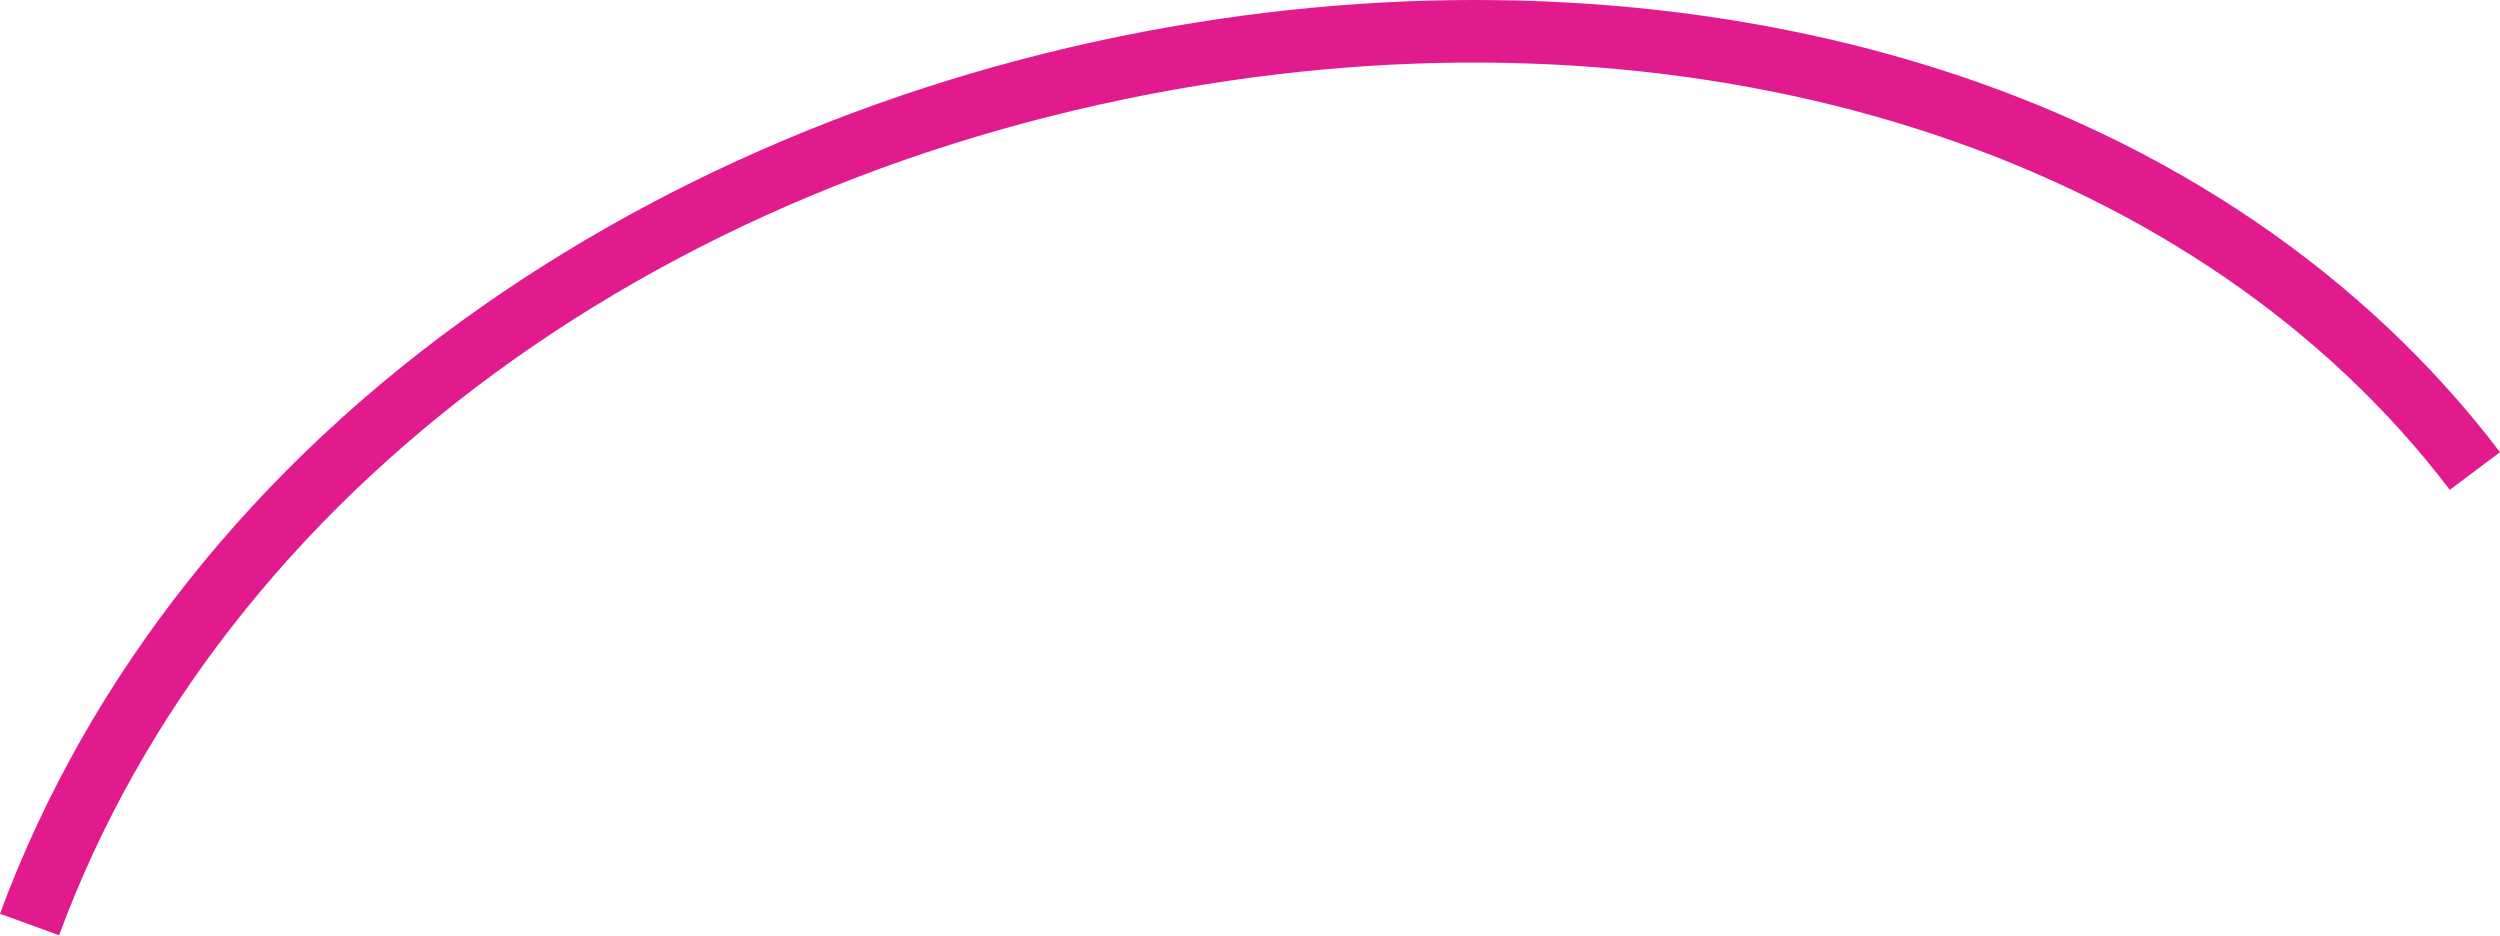
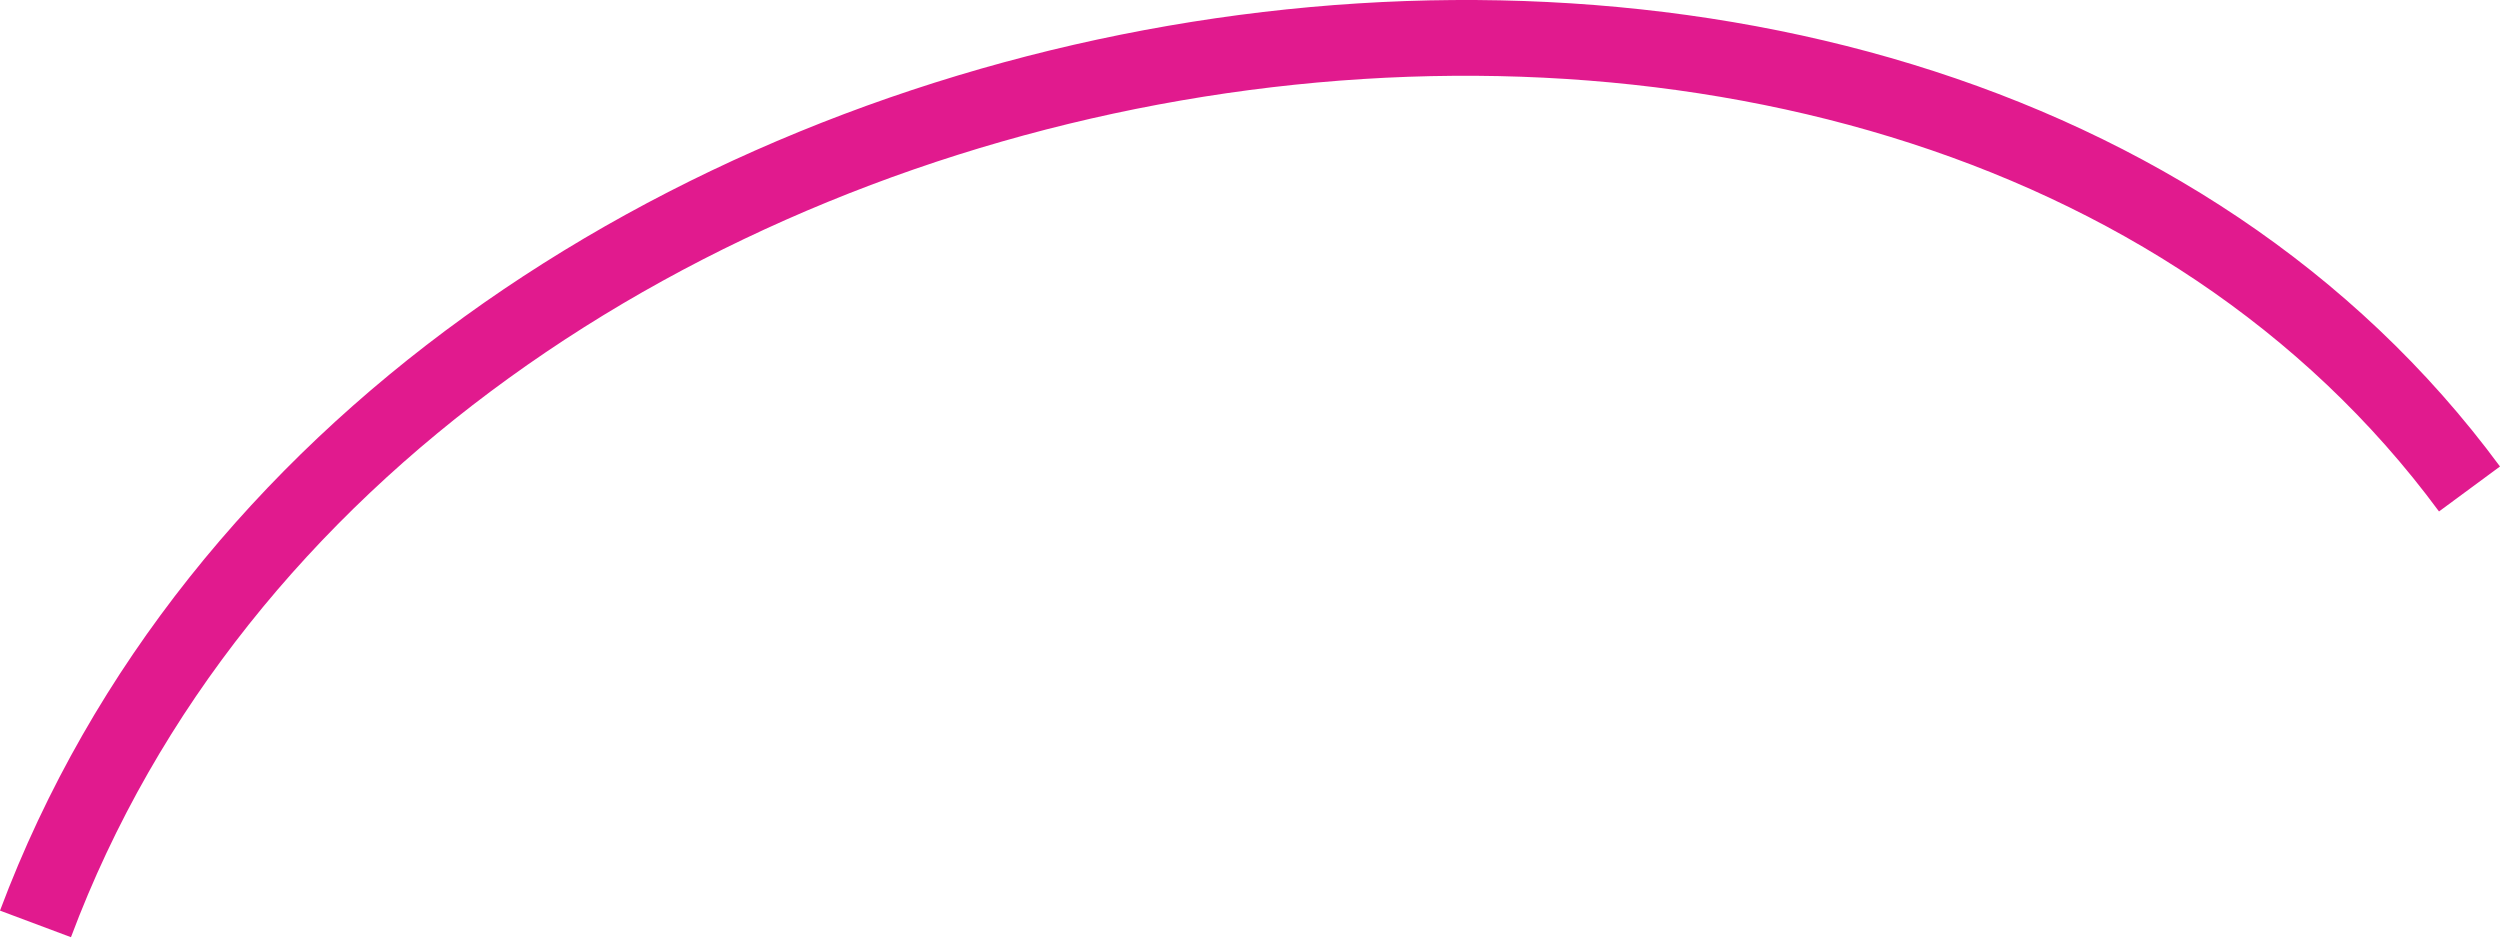
- <svg xmlns="http://www.w3.org/2000/svg" version="1.1" id="레이어_1" x="0px" y="0px" width="278px" height="104px" viewBox="0 0 278 104" enable-background="new 0 0 278 104" xml:space="preserve">
-   <path fill="#E11A8E" d="M6.57,104L0,101.606C9.782,75.104,28.346,51.733,53.685,34.02C77.194,17.585,105.481,6.555,135.487,2.12  c27.764-4.101,55.297-2.229,79.627,5.413C241.234,15.738,262.98,30.521,278,50.281l-5.584,4.189  C244.783,18.118,192.714,0.692,136.517,8.998C74.617,18.145,24.824,54.548,6.57,104z" />
+ <svg xmlns="http://www.w3.org/2000/svg" version="1.1" id="레이어_1" x="0px" y="0px" width="230.954px" height="86.579px" viewBox="0 0 230.954 86.579" enable-background="new 0 0 230.954 86.579" xml:space="preserve">
+   <path fill="none" stroke="#E11A8E" stroke-width="7" stroke-miterlimit="10" d="M3.278,85.352  C36.179-2.483,176.052-25.471,228.136,45.172" />
</svg>
